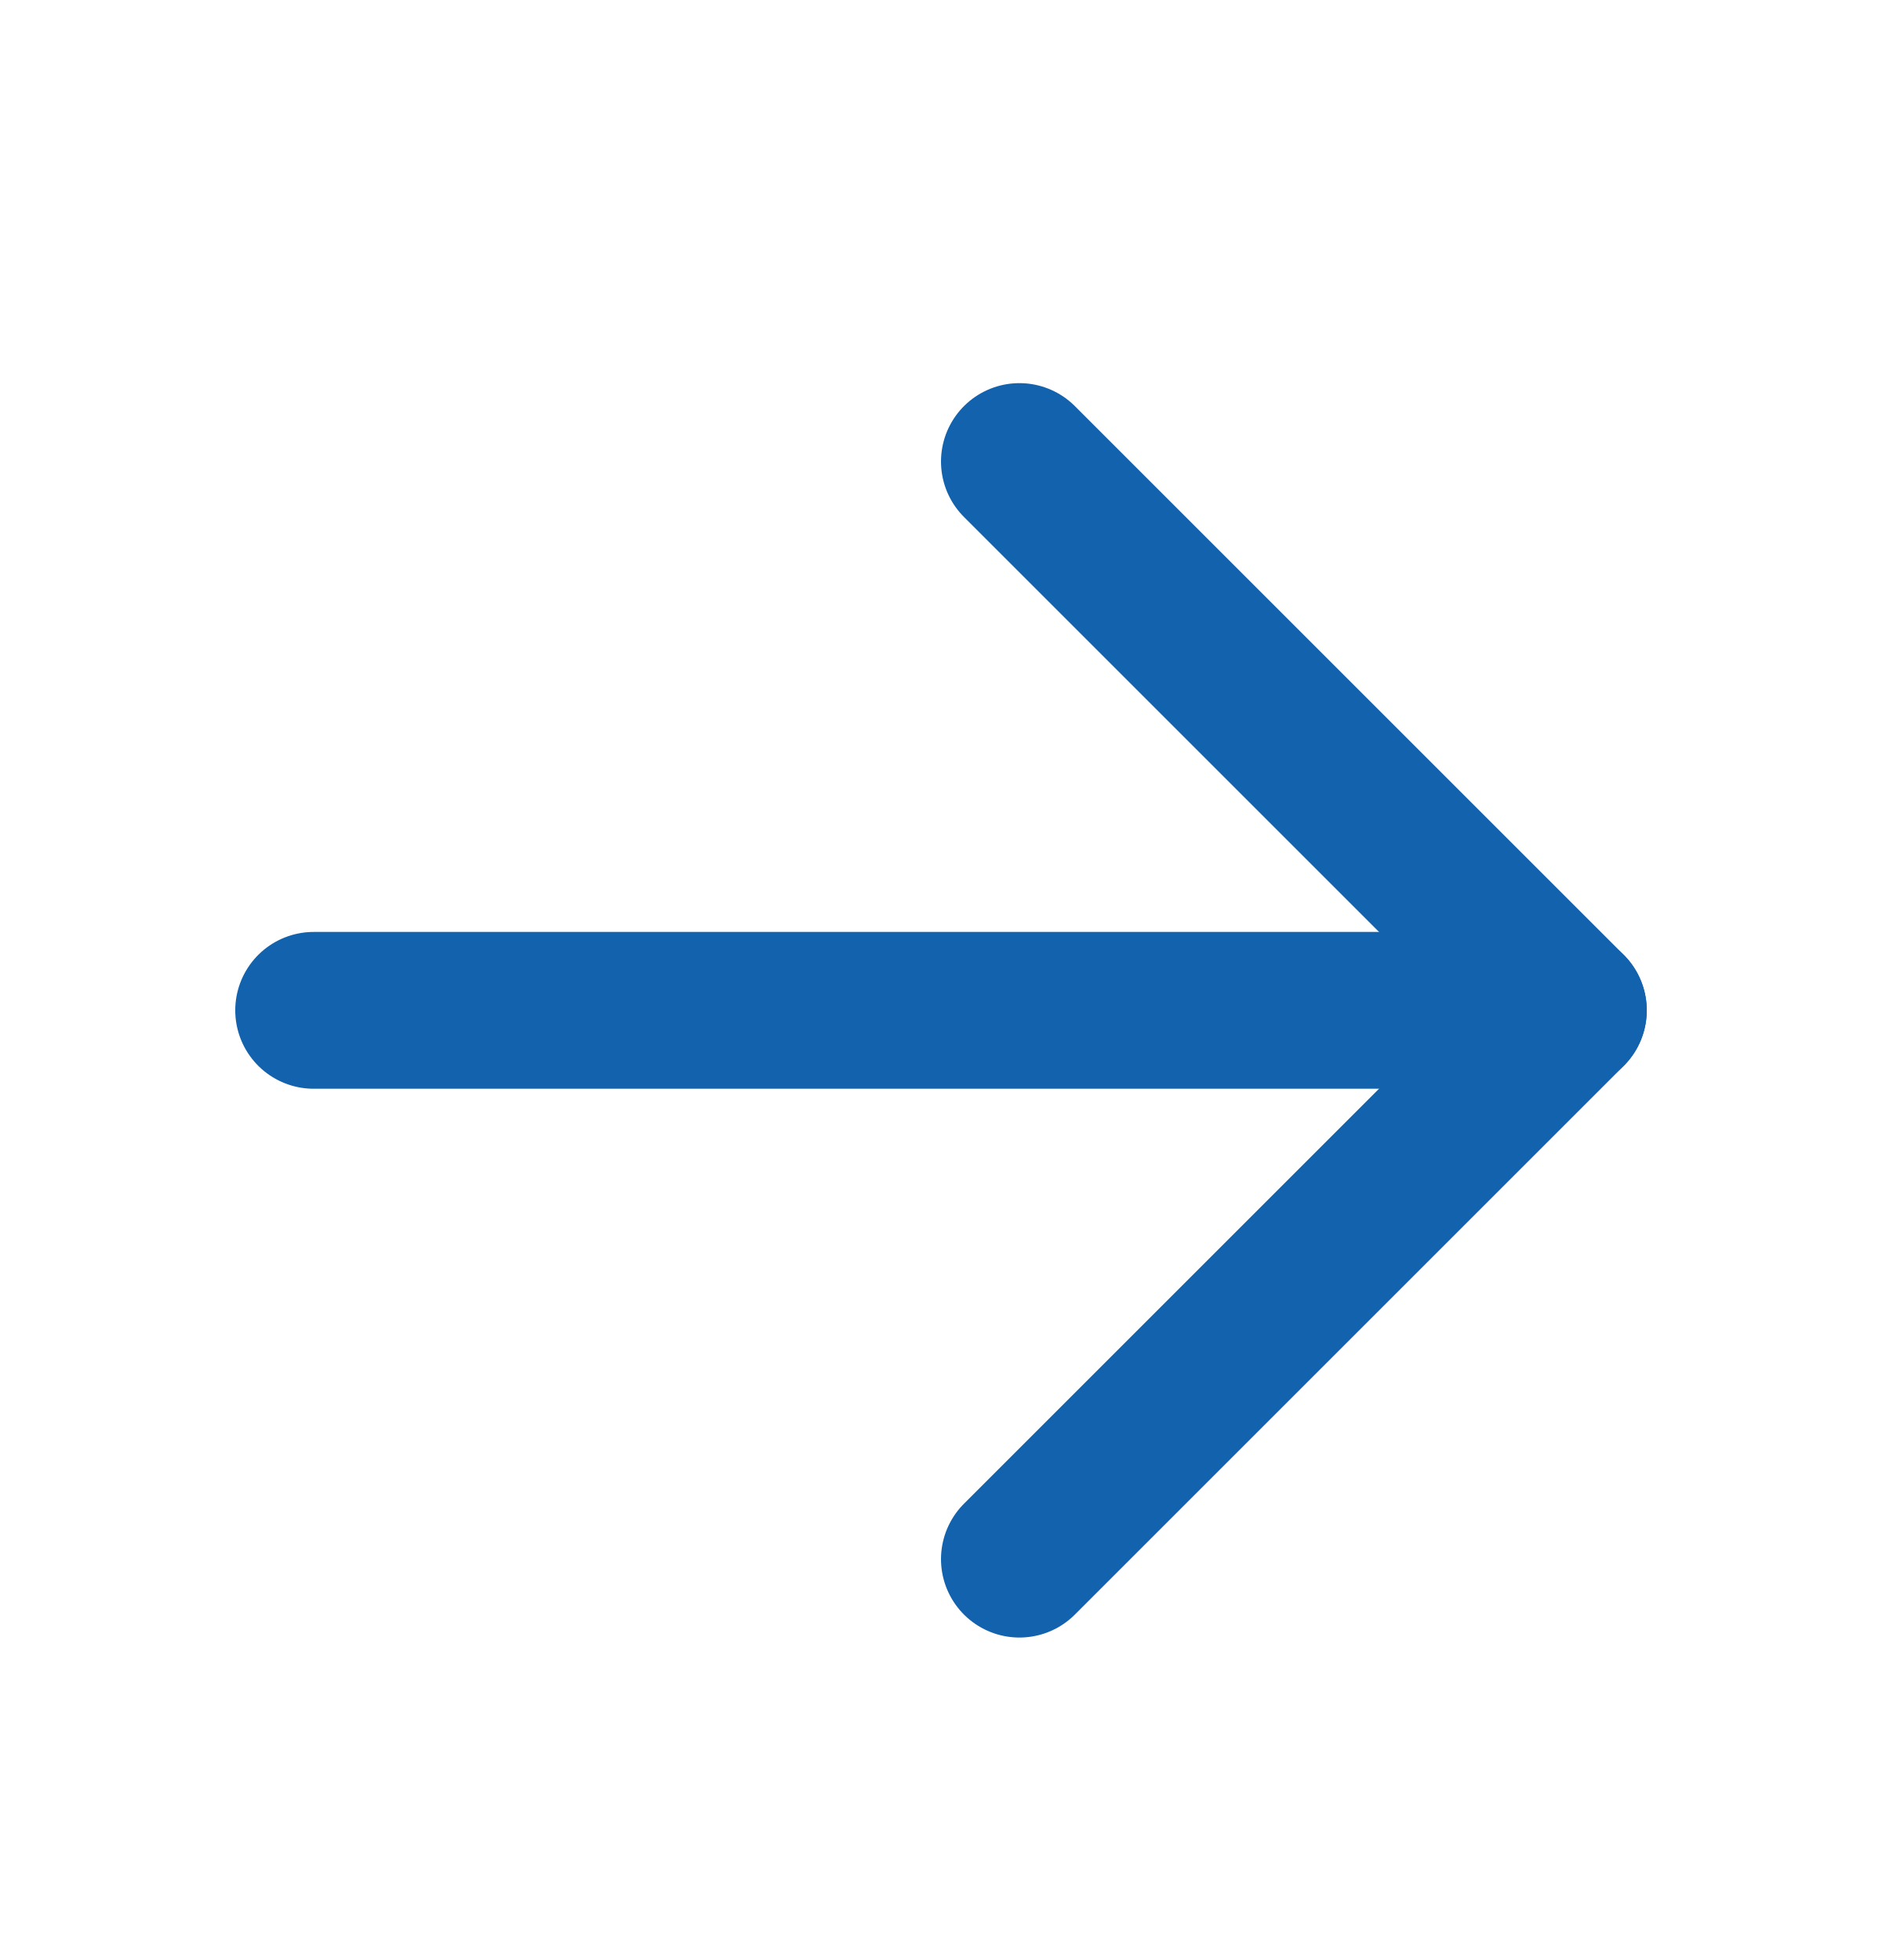
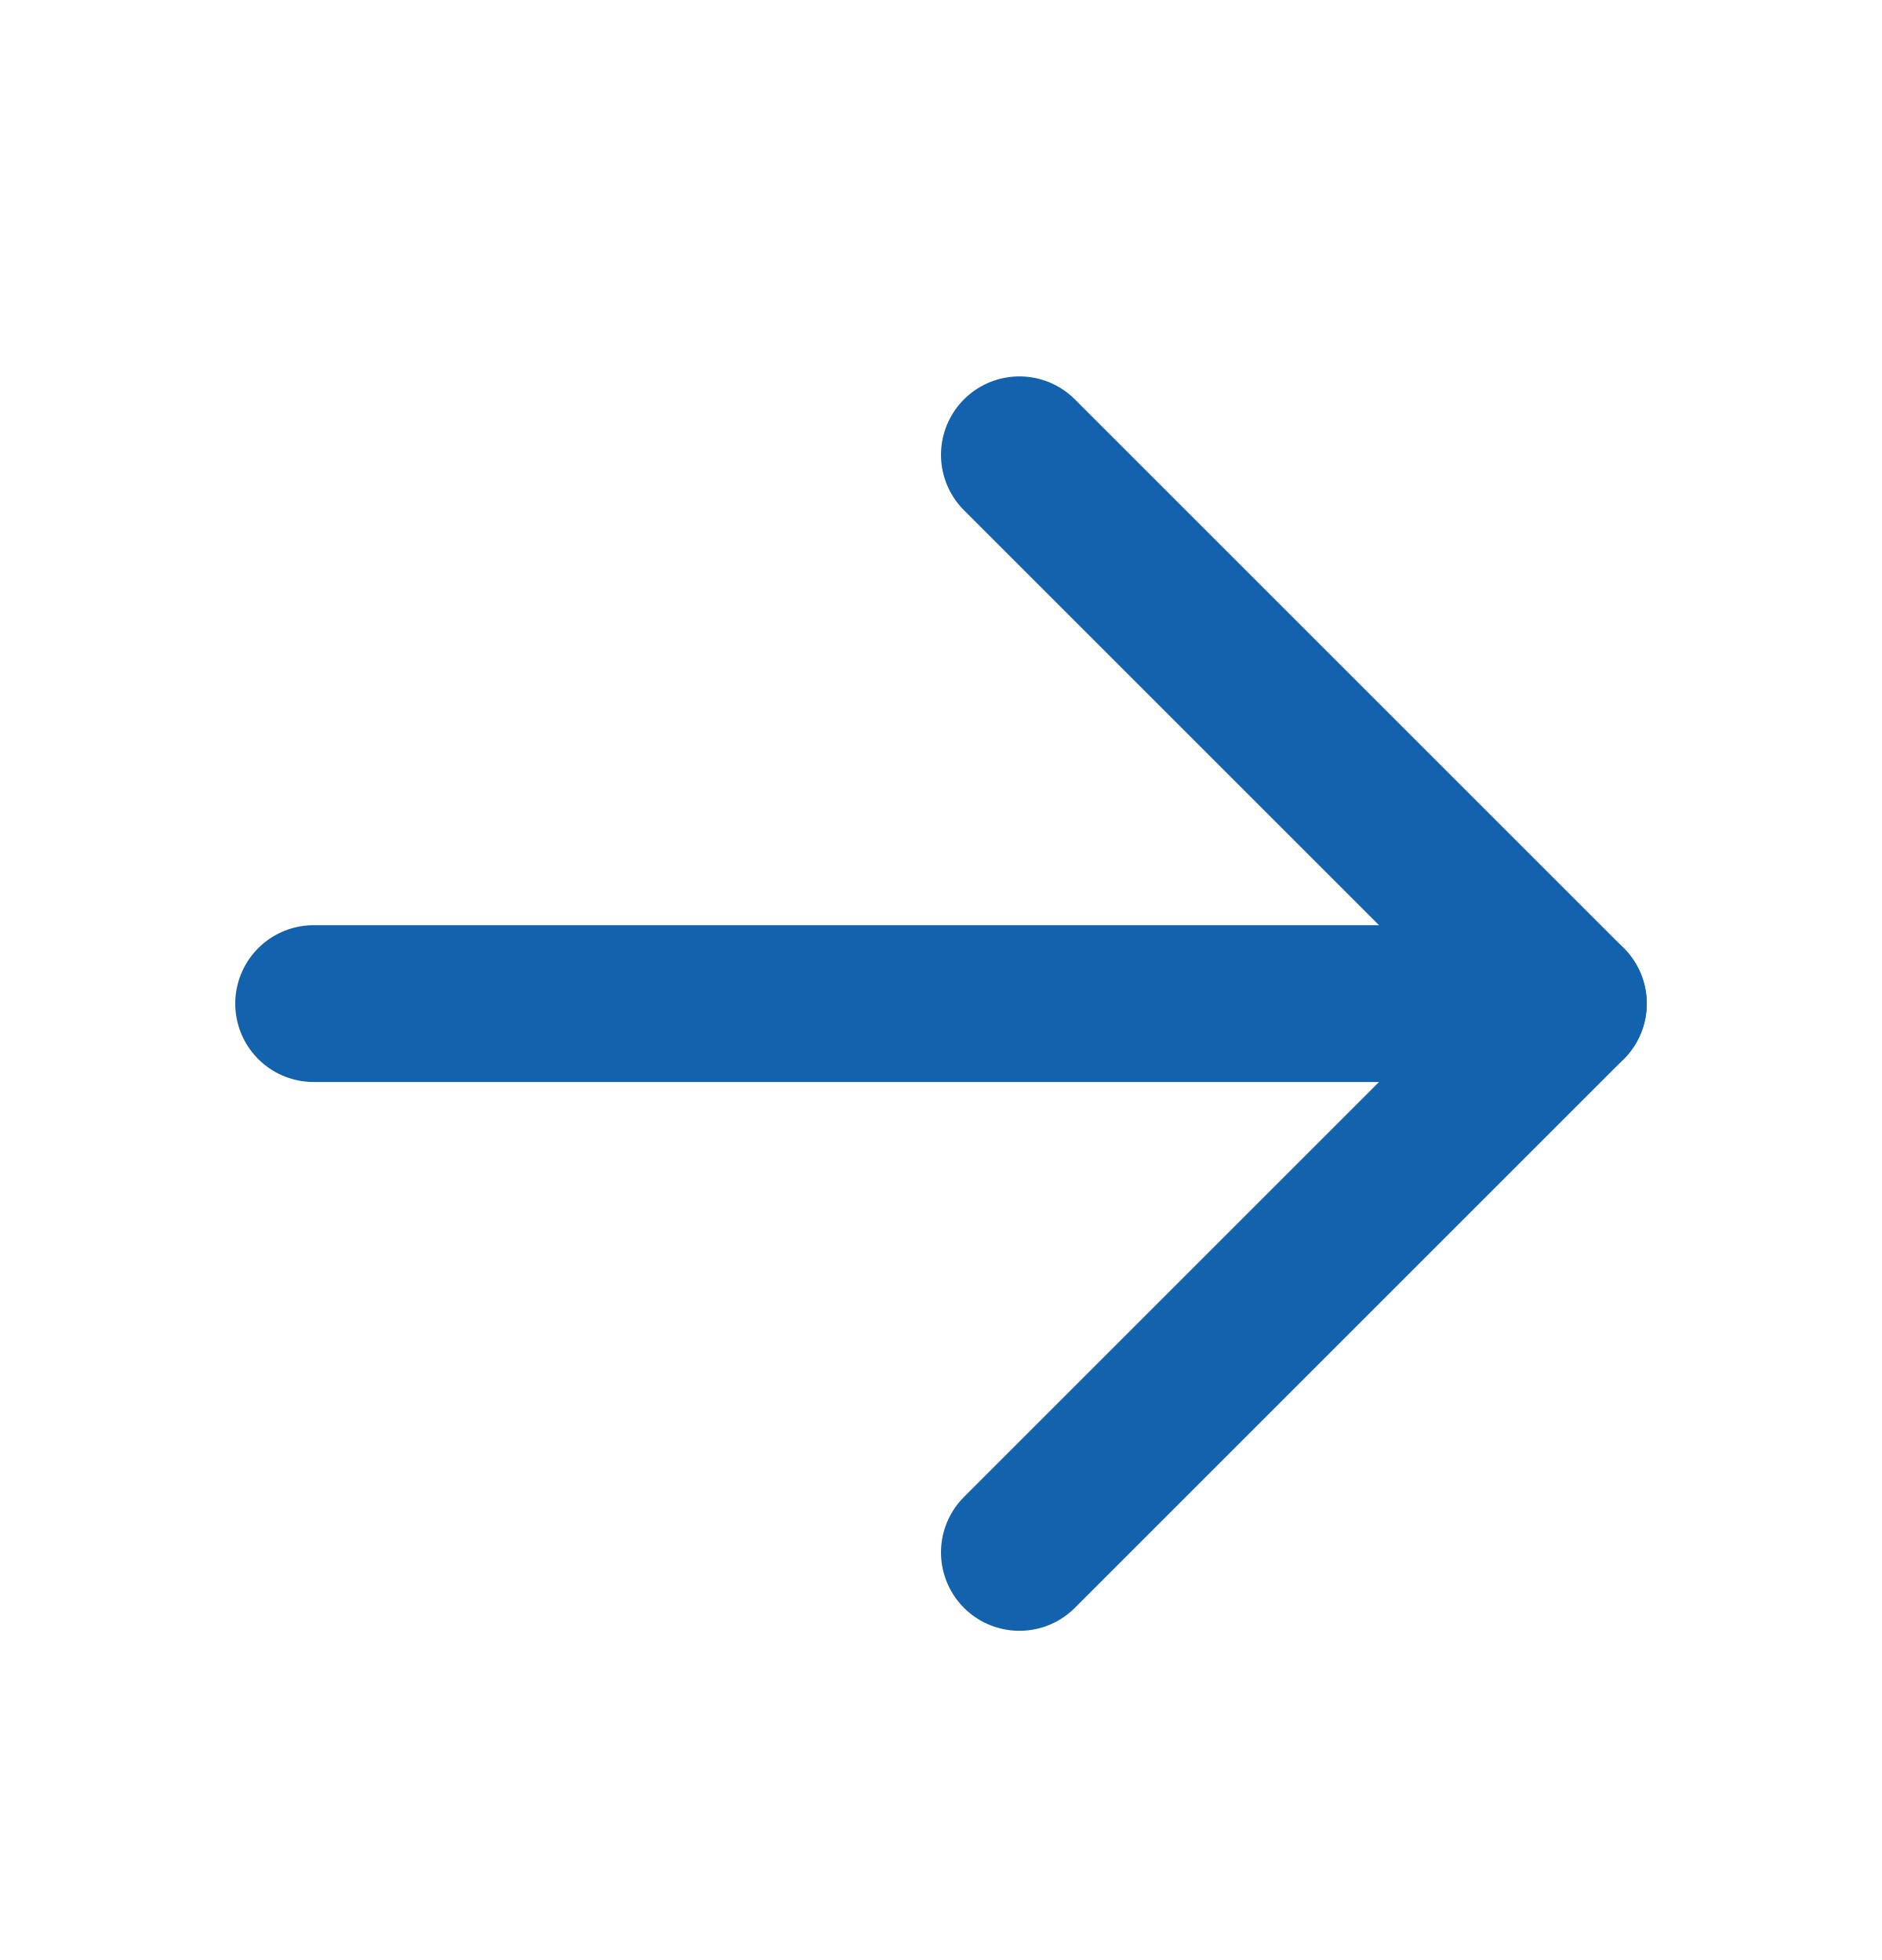
<svg xmlns="http://www.w3.org/2000/svg" width="24" height="25" viewBox="0 0 24 25" fill="none">
-   <path d="M4 12.887H20" stroke="#1262AE" stroke-width="2" stroke-linecap="round" stroke-linejoin="round" />
-   <path d="M13 5.887L20 12.887L13 19.887" stroke="#1262AE" stroke-width="2" stroke-linecap="round" stroke-linejoin="round" />
+   <path d="M4 12.801H20" stroke="#1262AE" stroke-width="2" stroke-linecap="round" stroke-linejoin="round" />
+   <path d="M13 5.801L20 12.801L13 19.801" stroke="#1262AE" stroke-width="2" stroke-linecap="round" stroke-linejoin="round" />
</svg>
